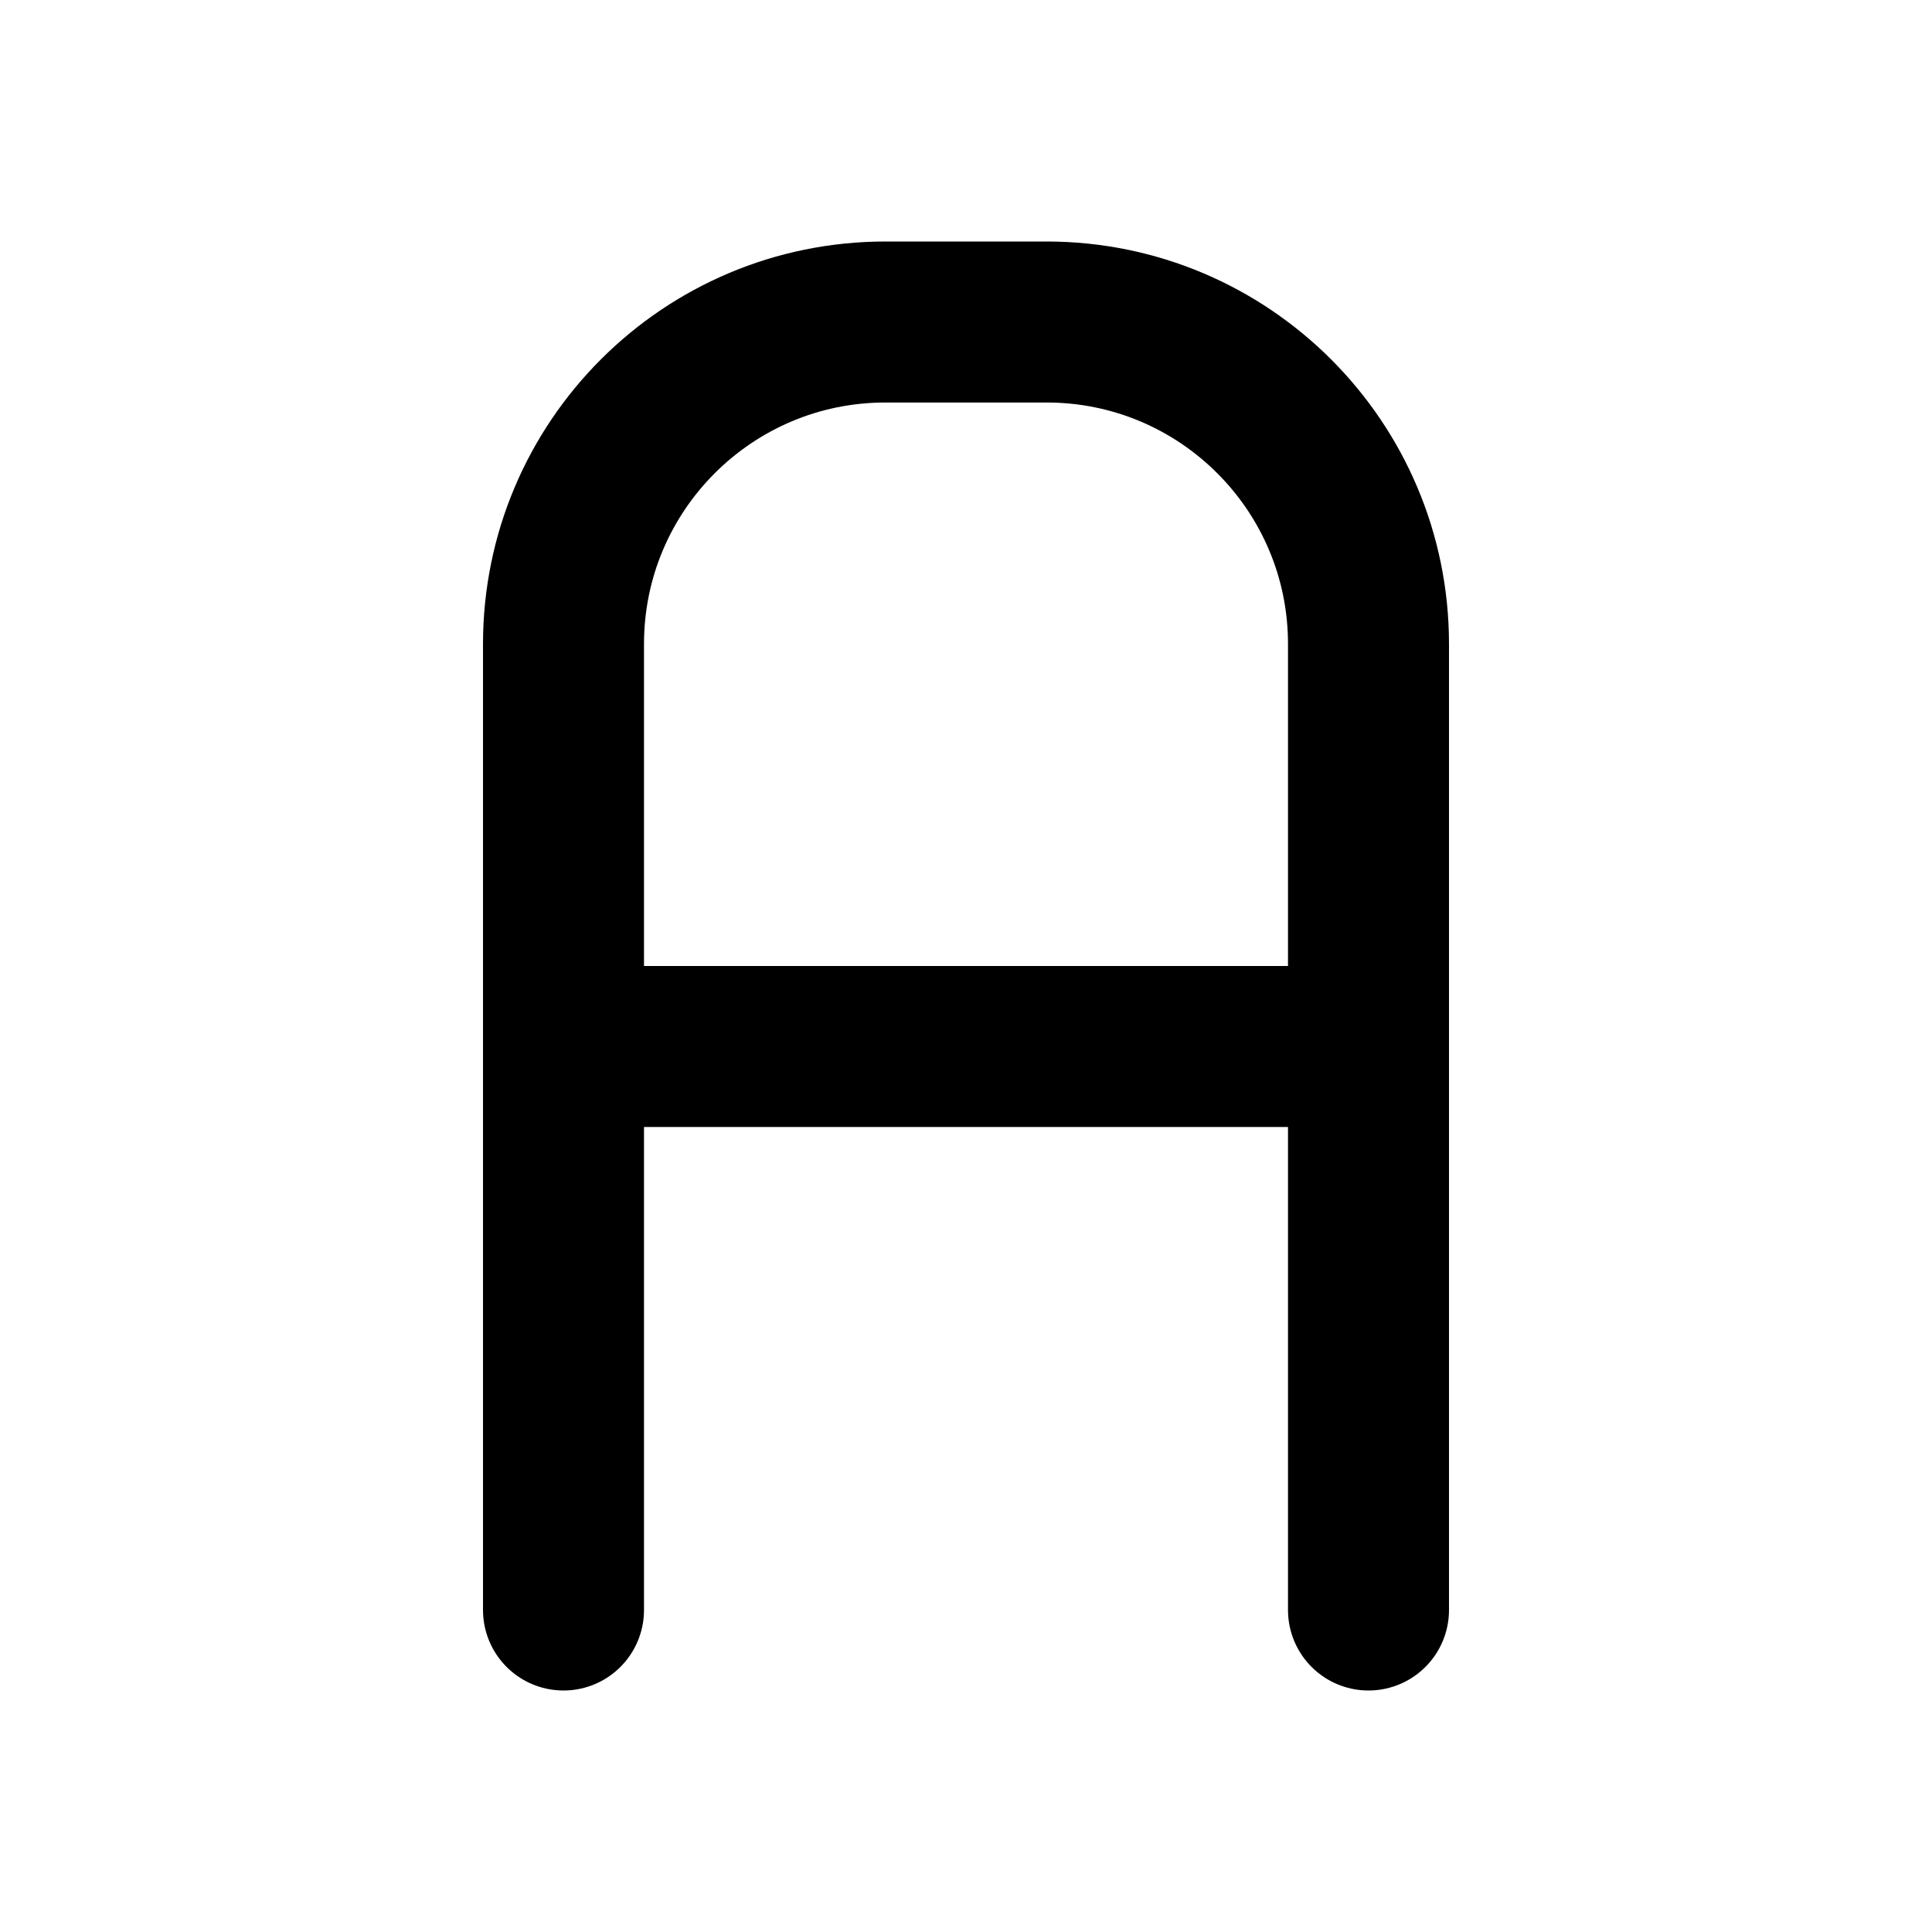
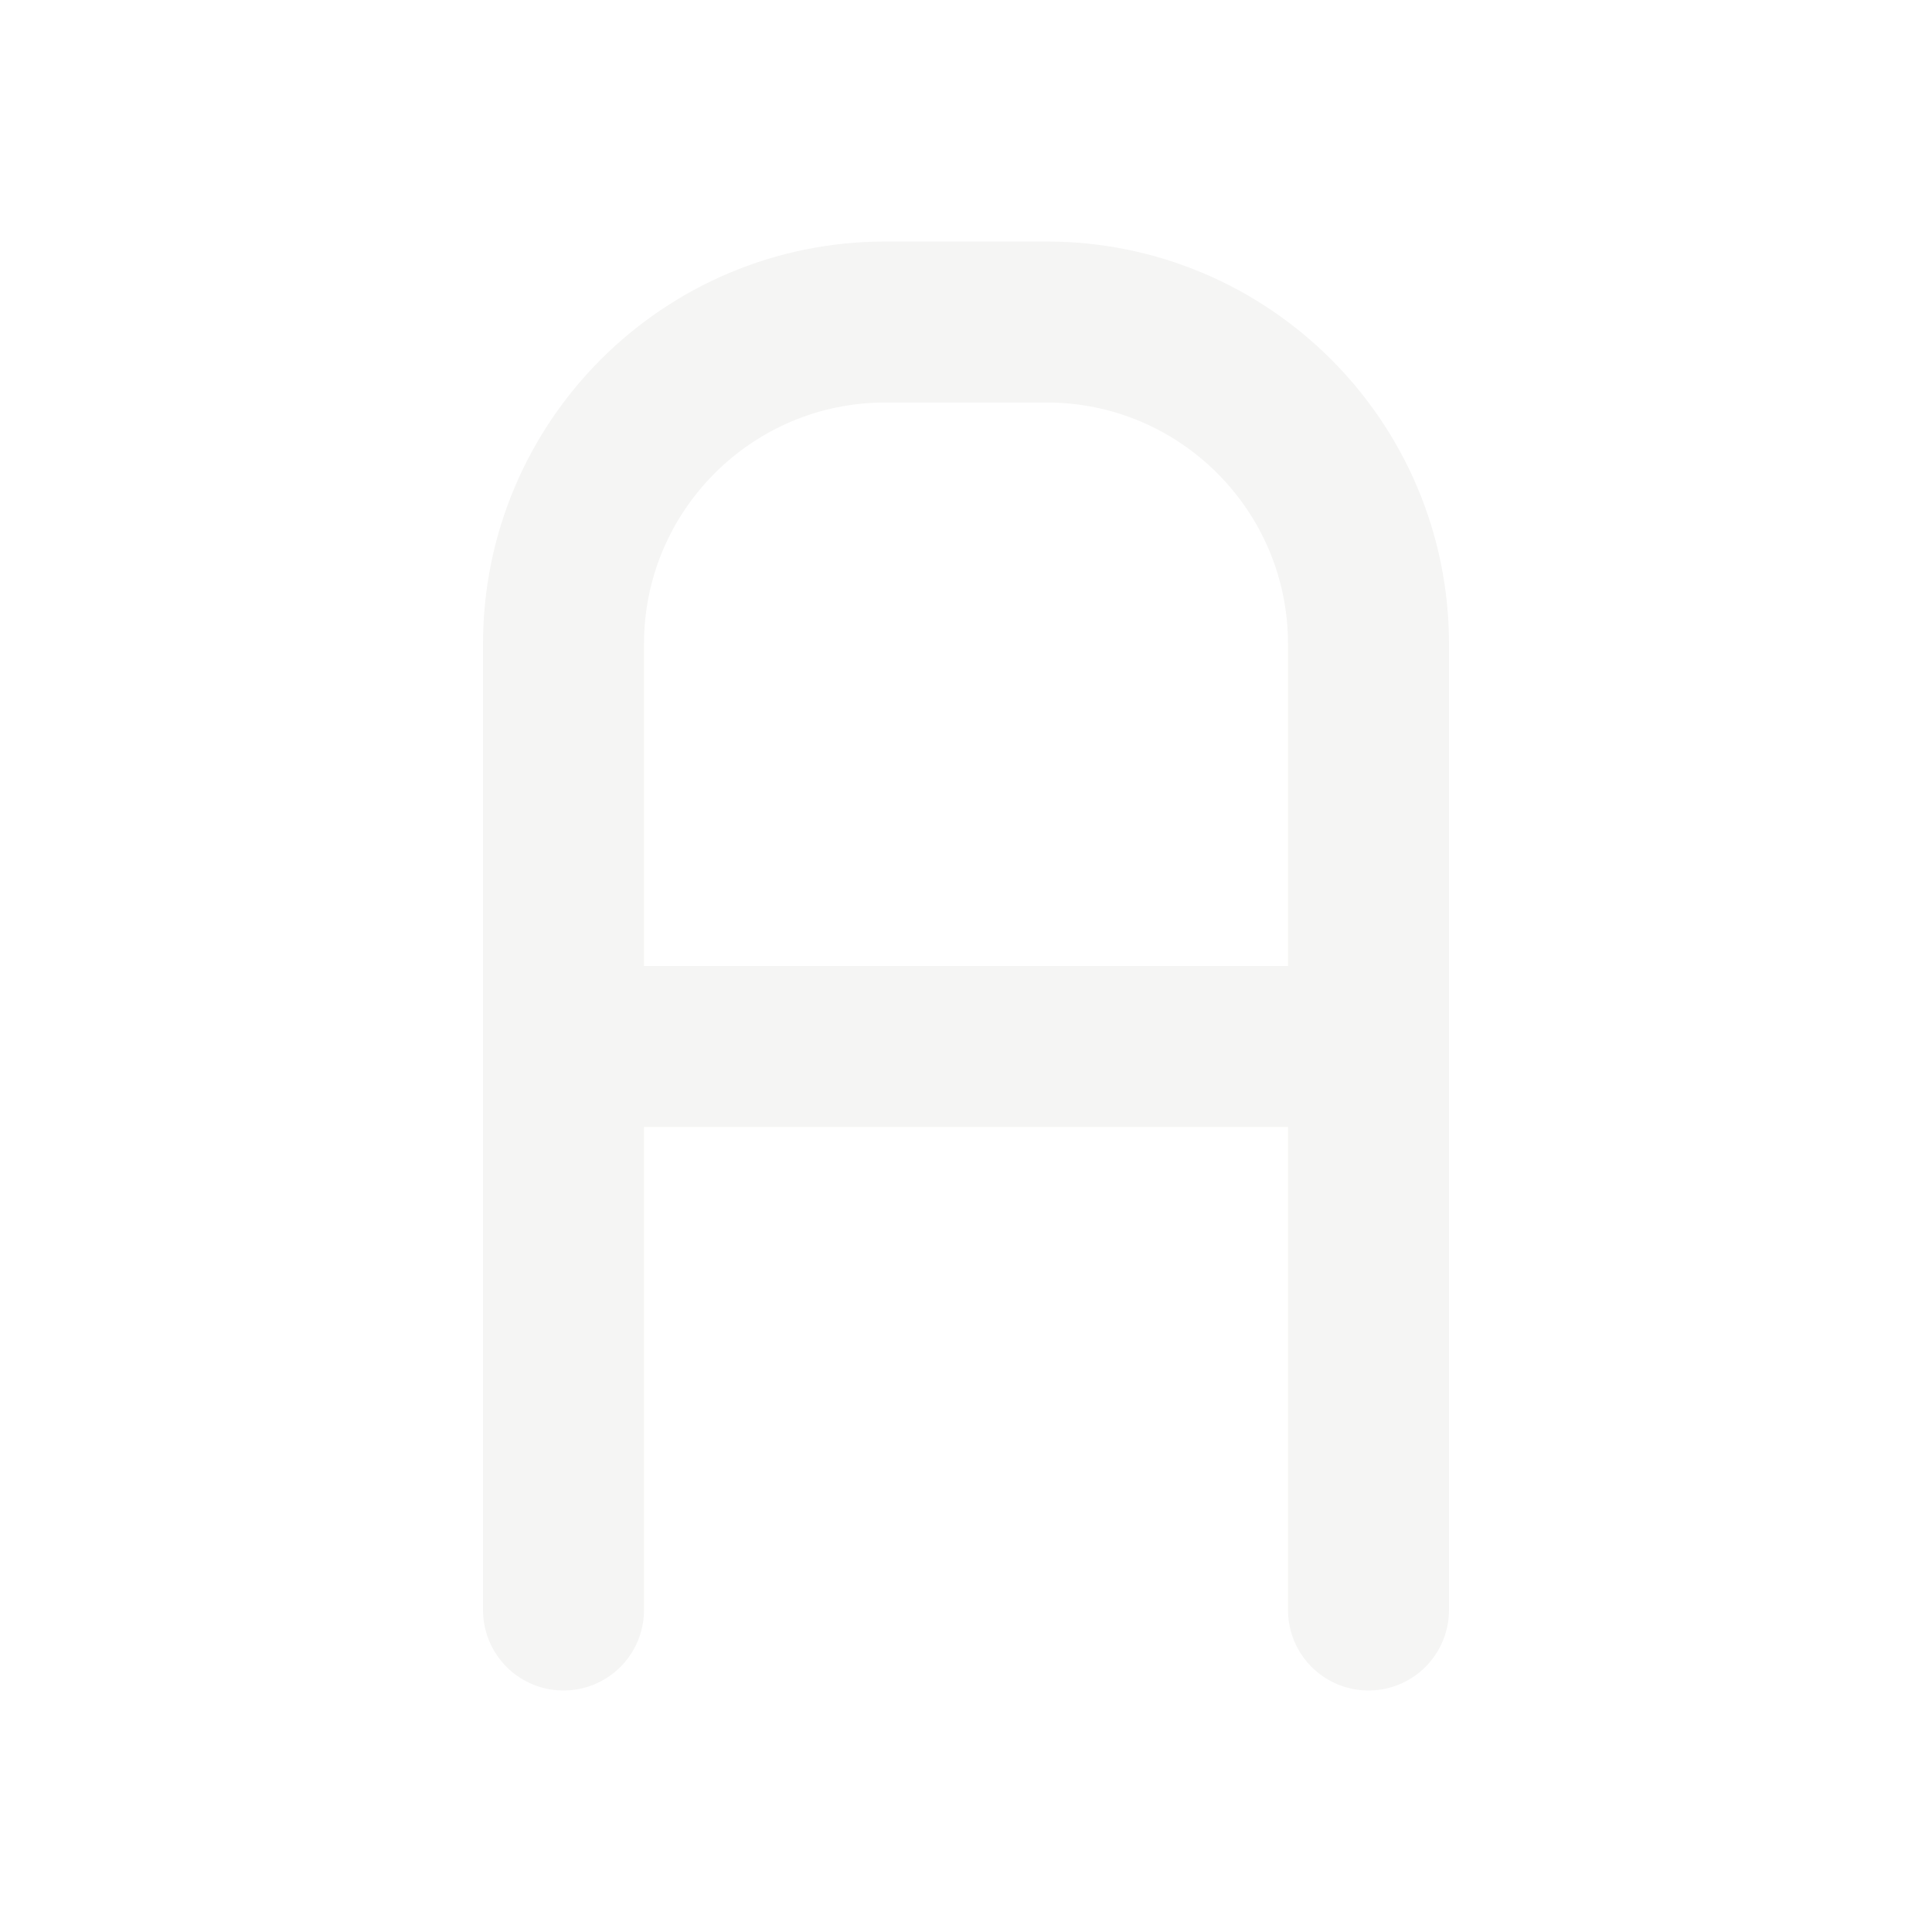
<svg xmlns="http://www.w3.org/2000/svg" aria-hidden="true" class="iconify iconify--tabler" viewBox="0 0 24 24">
-   <path fill="none" stroke="currentColor" stroke-linecap="round" stroke-linejoin="round" stroke-width="2" d="M7 20V8a4 4 0 0 1 4-4h2a4 4 0 0 1 4 4v12M7 13h10" />
+   <path fill="none" stroke="#f5f5f4" stroke-linecap="round" stroke-linejoin="round" stroke-width="2" d="M7 20V8a4 4 0 0 1 4-4h2a4 4 0 0 1 4 4v12M7 13h10" />
</svg>
